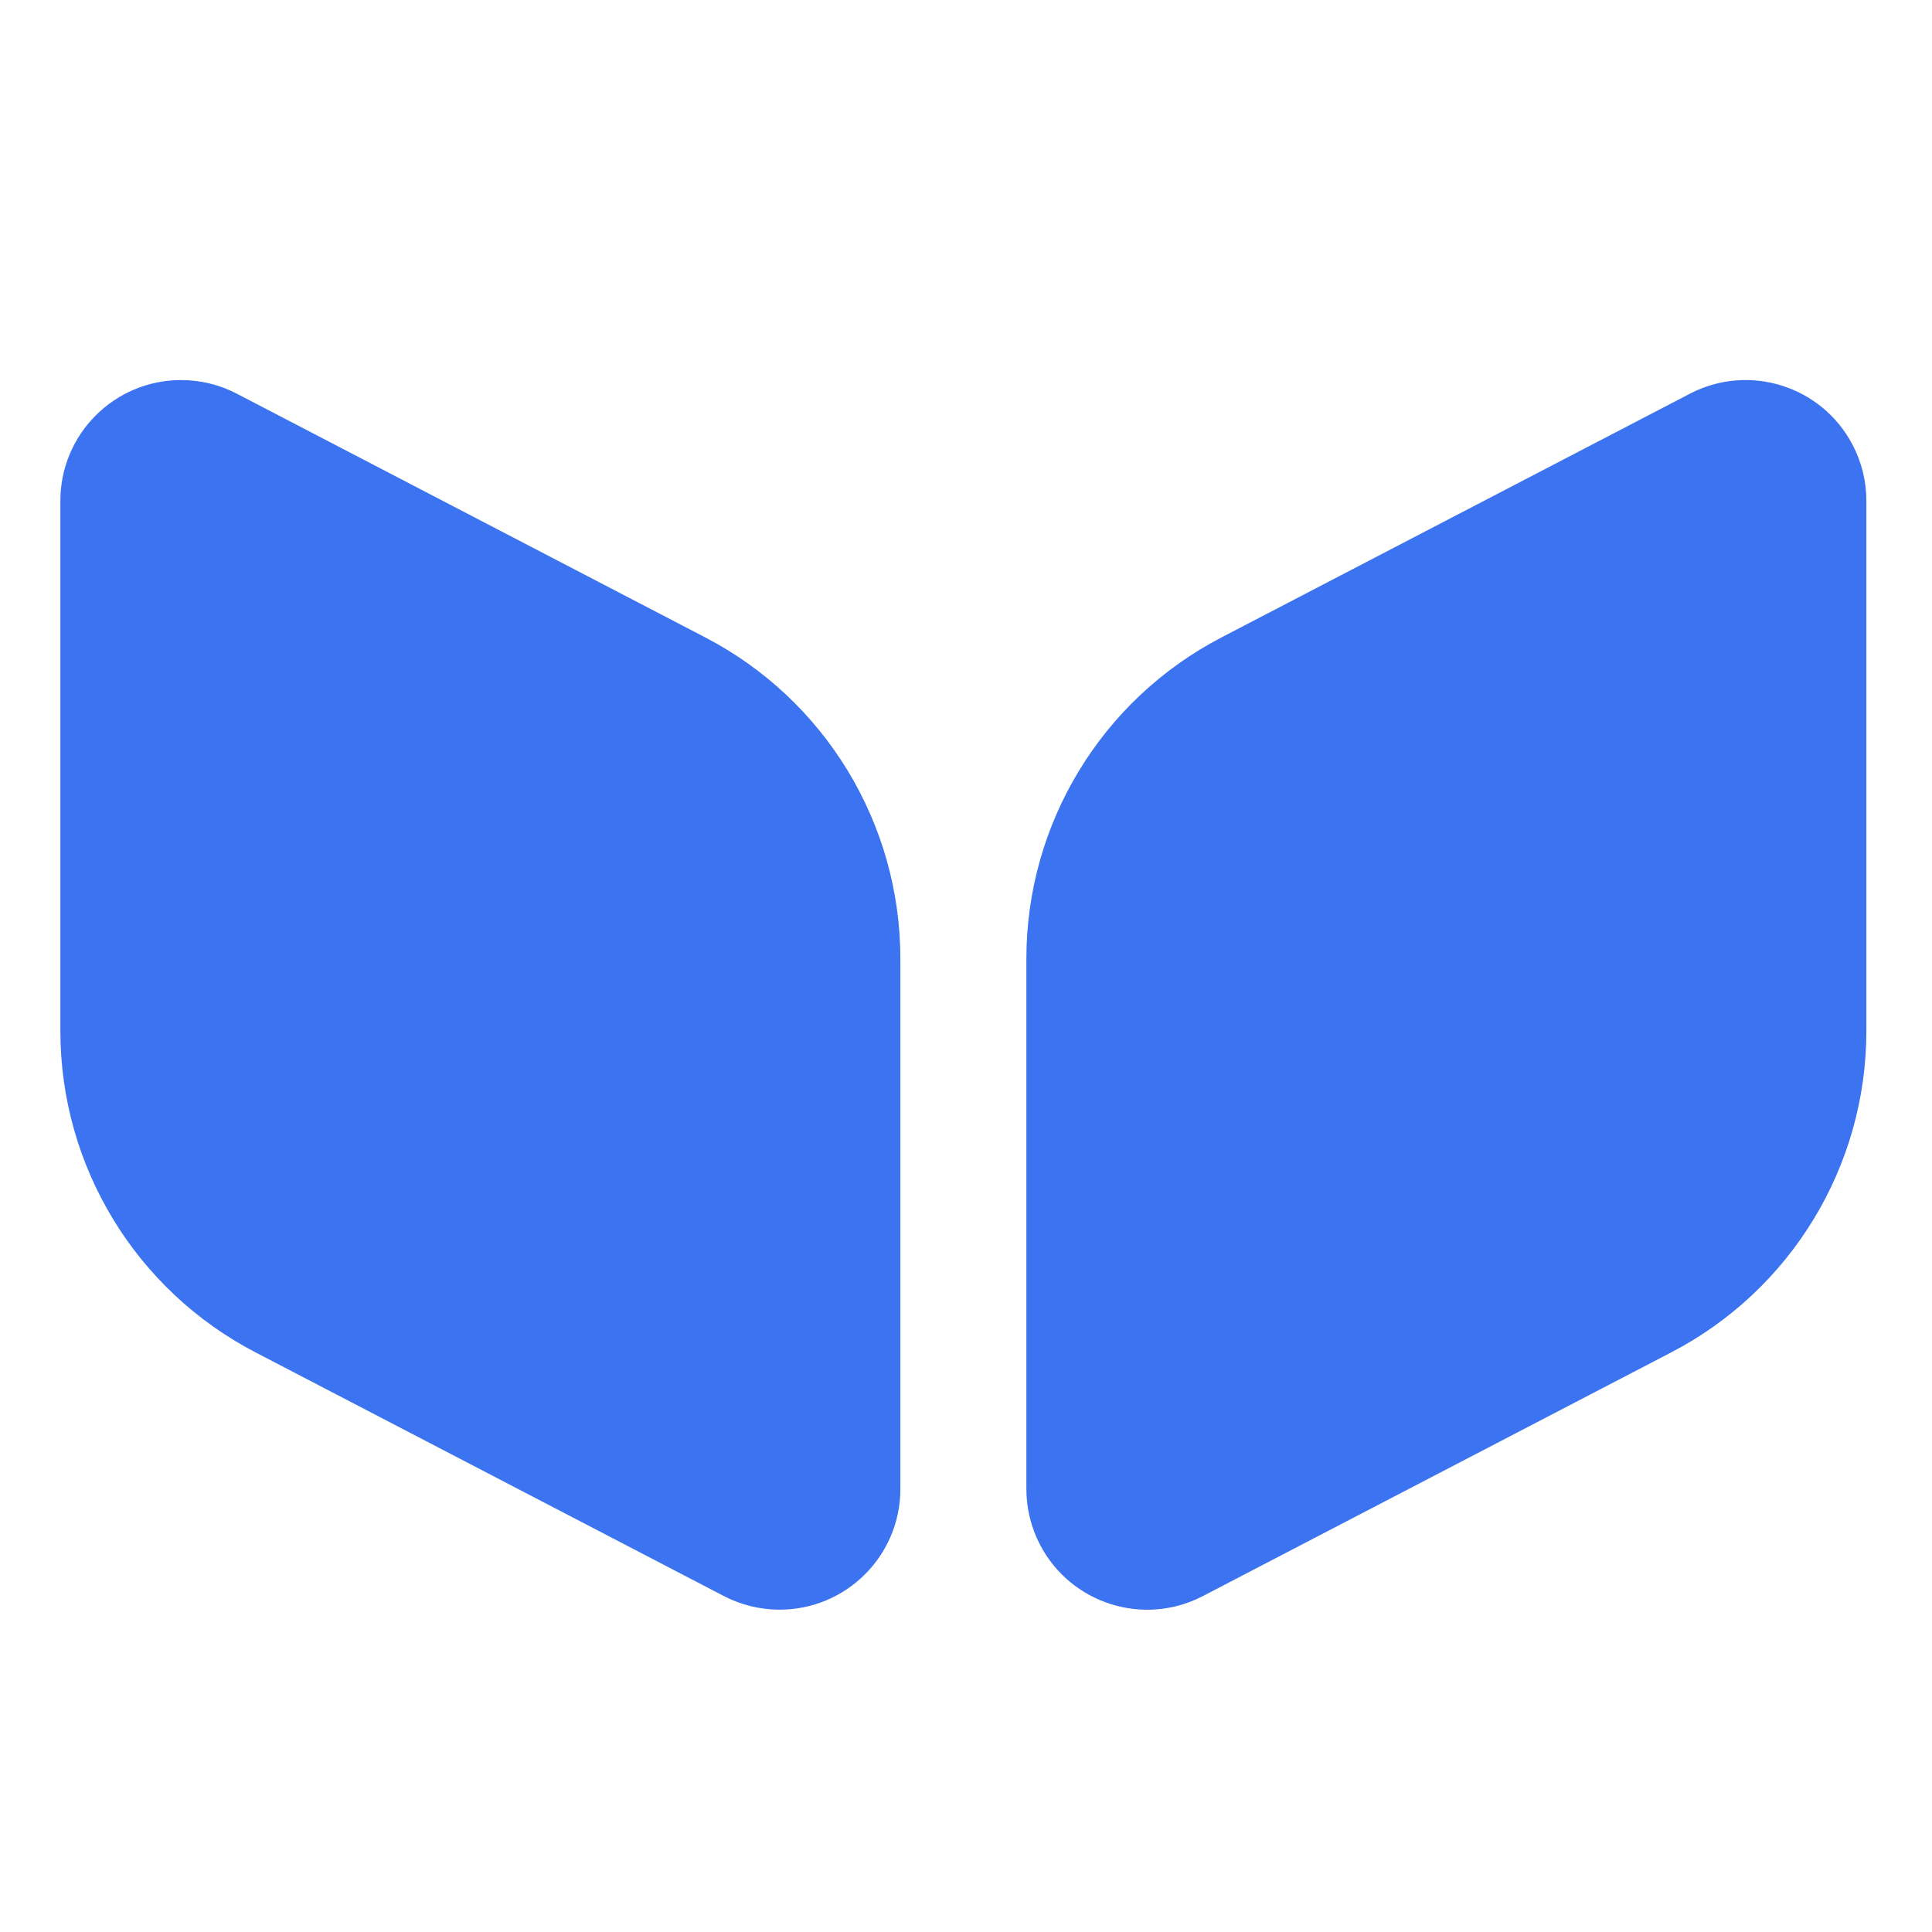
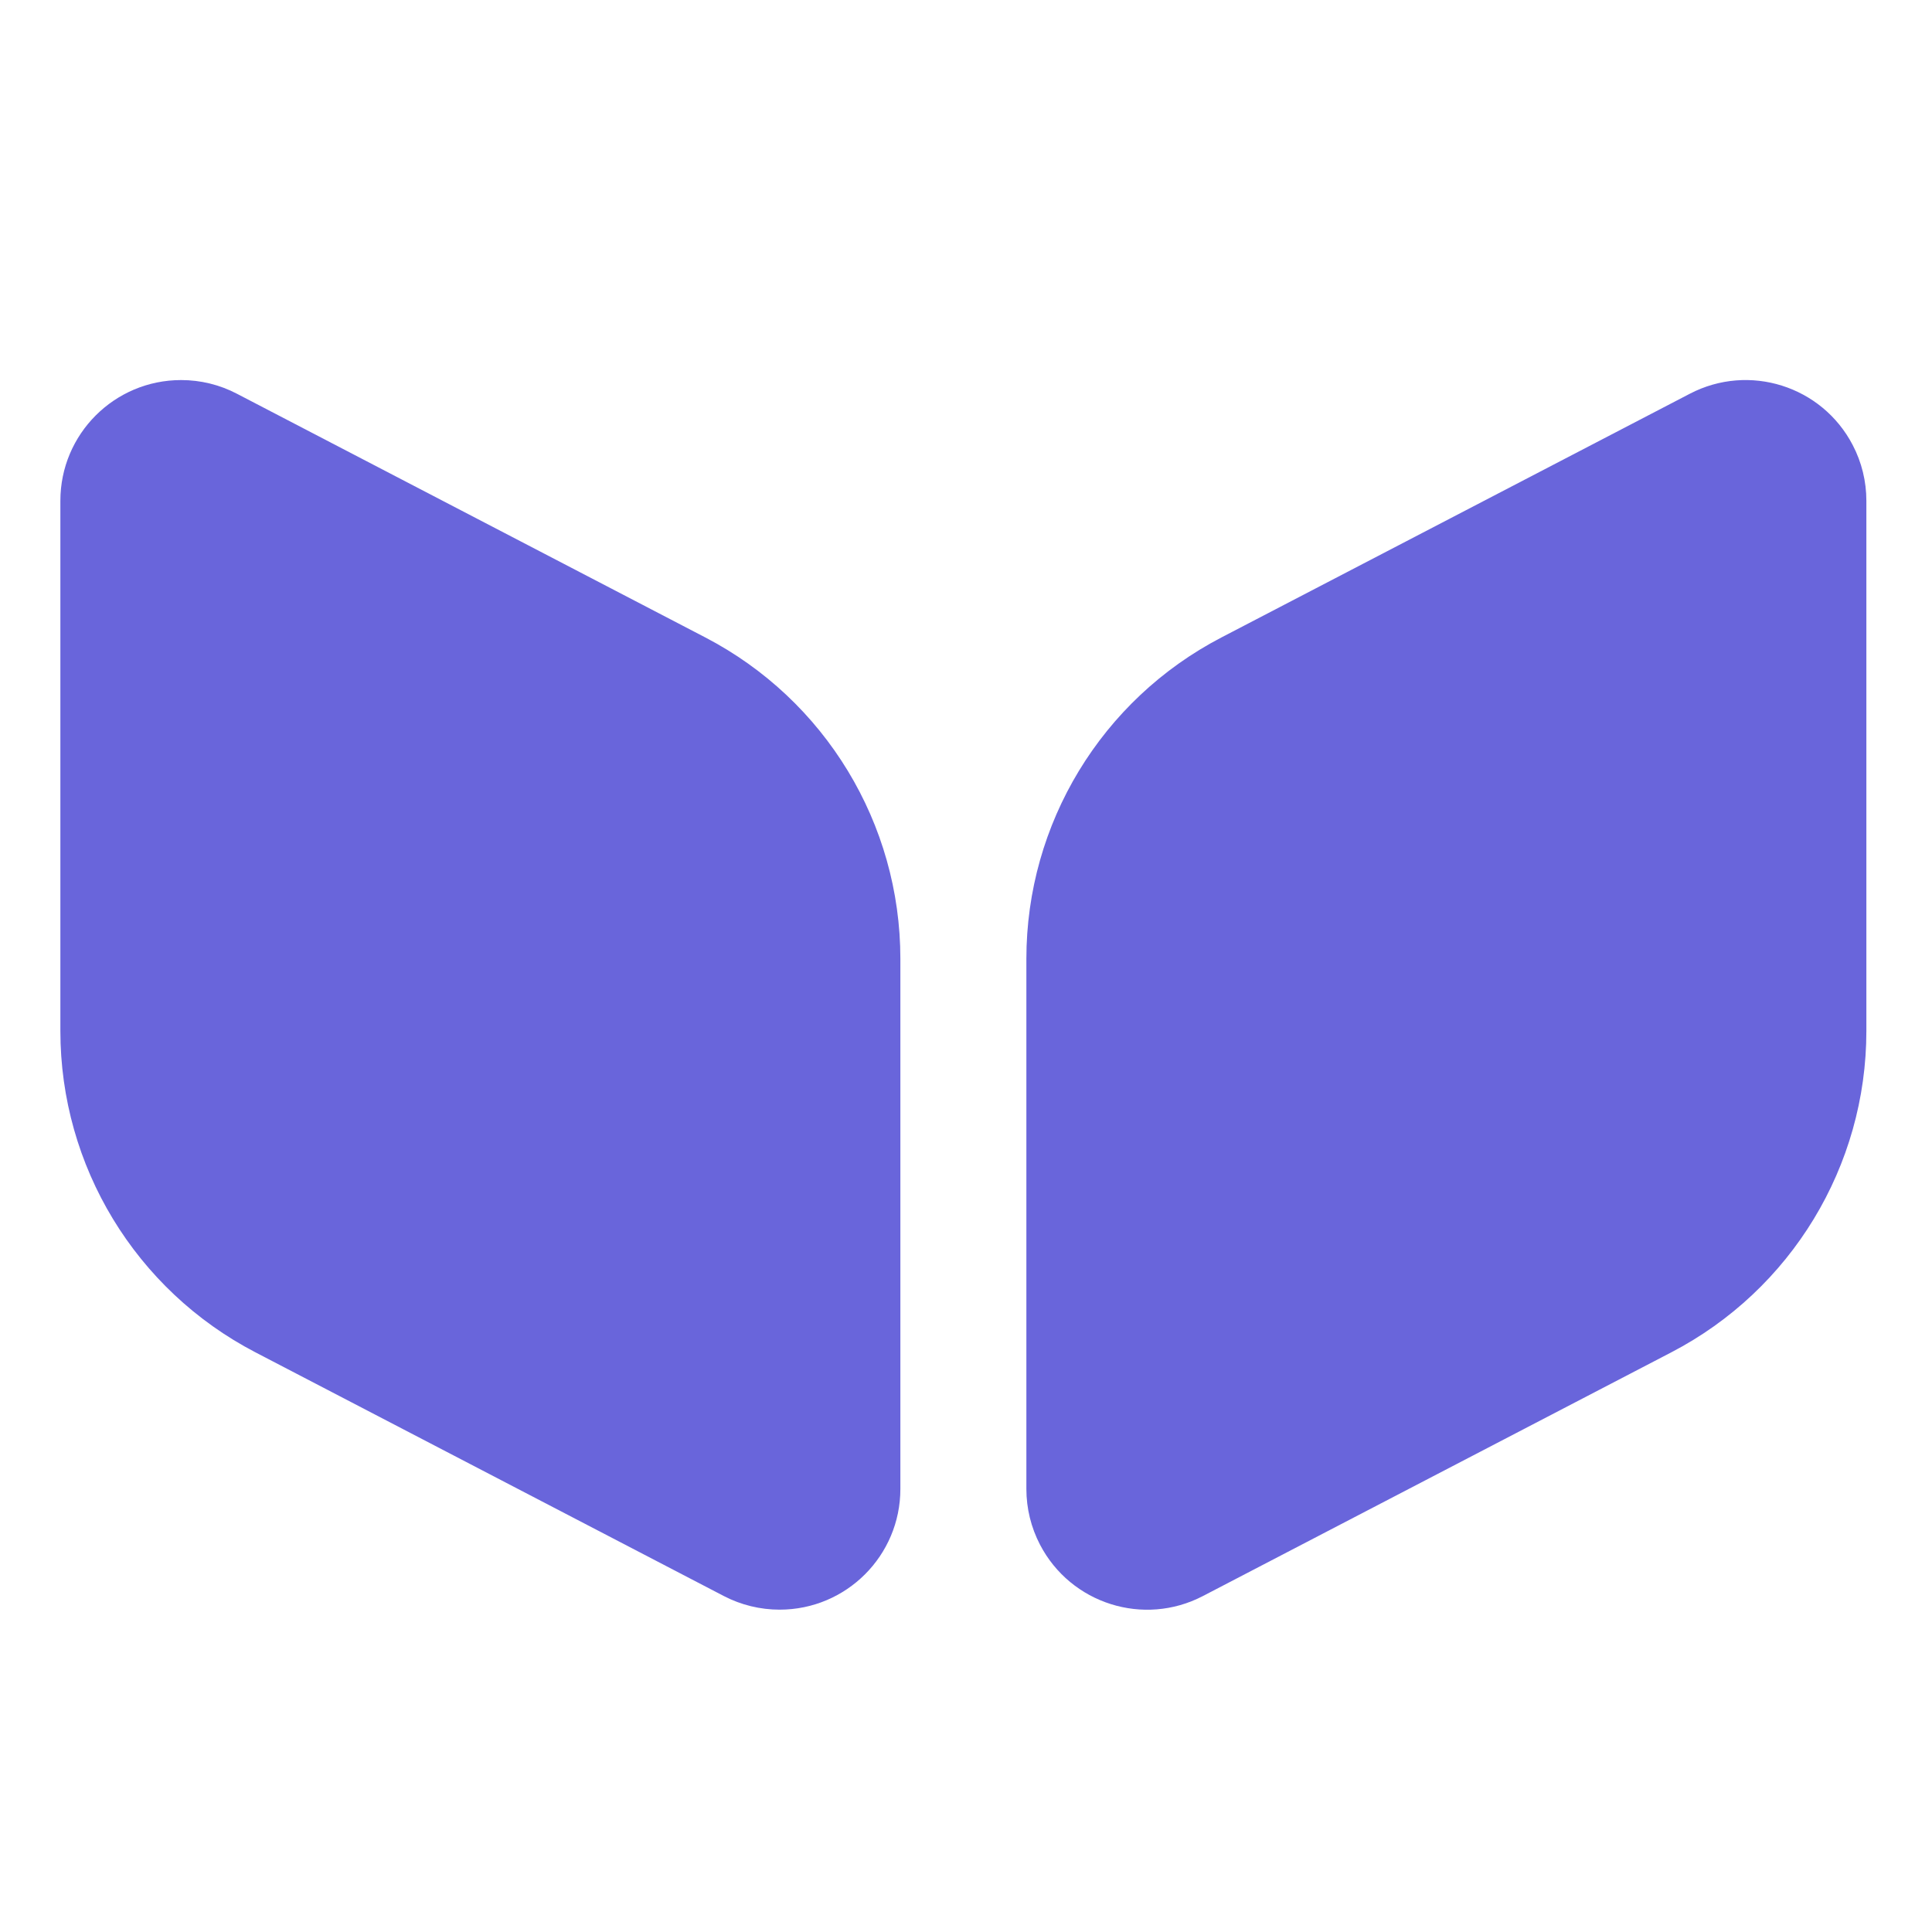
<svg xmlns="http://www.w3.org/2000/svg" width="32px" height="32px" viewBox="0 0 32 32" version="1.1">
  <g id="留言墙" stroke="none" stroke-width="1" fill="none" fill-rule="evenodd">
    <g id="首页" transform="translate(-30, -10)">
      <g id="编组" transform="translate(30, 10)">
        <rect id="矩形" fill="#B7B7B7" opacity="0" x="0" y="0" width="32" height="32" />
-         <path d="M3.923,6.521 L11.682,10.558 C13.668,11.591 14.913,13.642 14.913,15.88 L14.913,24.661 C14.913,25.766 14.018,26.661 12.913,26.661 C12.592,26.661 12.275,26.584 11.99,26.436 L4.231,22.399 C2.245,21.366 1,19.314 1,17.076 L1,8.295 C1,7.19 1.895,6.295 3,6.295 C3.321,6.295 3.638,6.372 3.923,6.521 Z" id="矩形" fill="#3B73F0" />
-         <path d="M20.231,10.558 L27.99,6.521 C28.97,6.011 30.177,6.392 30.687,7.372 C30.836,7.657 30.913,7.974 30.913,8.295 L30.913,17.076 C30.913,19.314 29.668,21.366 27.682,22.399 L19.923,26.436 C18.943,26.946 17.736,26.564 17.226,25.585 C17.077,25.299 17,24.983 17,24.661 L17,15.88 C17,13.642 18.245,11.591 20.231,10.558 Z" id="矩形备份-7" fill="#3B73F0" />
+         <path d="M3.923,6.521 L11.682,10.558 C13.668,11.591 14.913,13.642 14.913,15.88 L14.913,24.661 C14.913,25.766 14.018,26.661 12.913,26.661 C12.592,26.661 12.275,26.584 11.99,26.436 L4.231,22.399 C2.245,21.366 1,19.314 1,17.076 L1,8.295 C1,7.19 1.895,6.295 3,6.295 C3.321,6.295 3.638,6.372 3.923,6.521 Z" id="矩形" fill="#6965db" />
+         <path d="M20.231,10.558 L27.99,6.521 C28.97,6.011 30.177,6.392 30.687,7.372 C30.836,7.657 30.913,7.974 30.913,8.295 L30.913,17.076 C30.913,19.314 29.668,21.366 27.682,22.399 L19.923,26.436 C18.943,26.946 17.736,26.564 17.226,25.585 C17.077,25.299 17,24.983 17,24.661 L17,15.88 C17,13.642 18.245,11.591 20.231,10.558 Z" id="矩形备份-7" fill="#6965db" />
      </g>
    </g>
  </g>
</svg>
